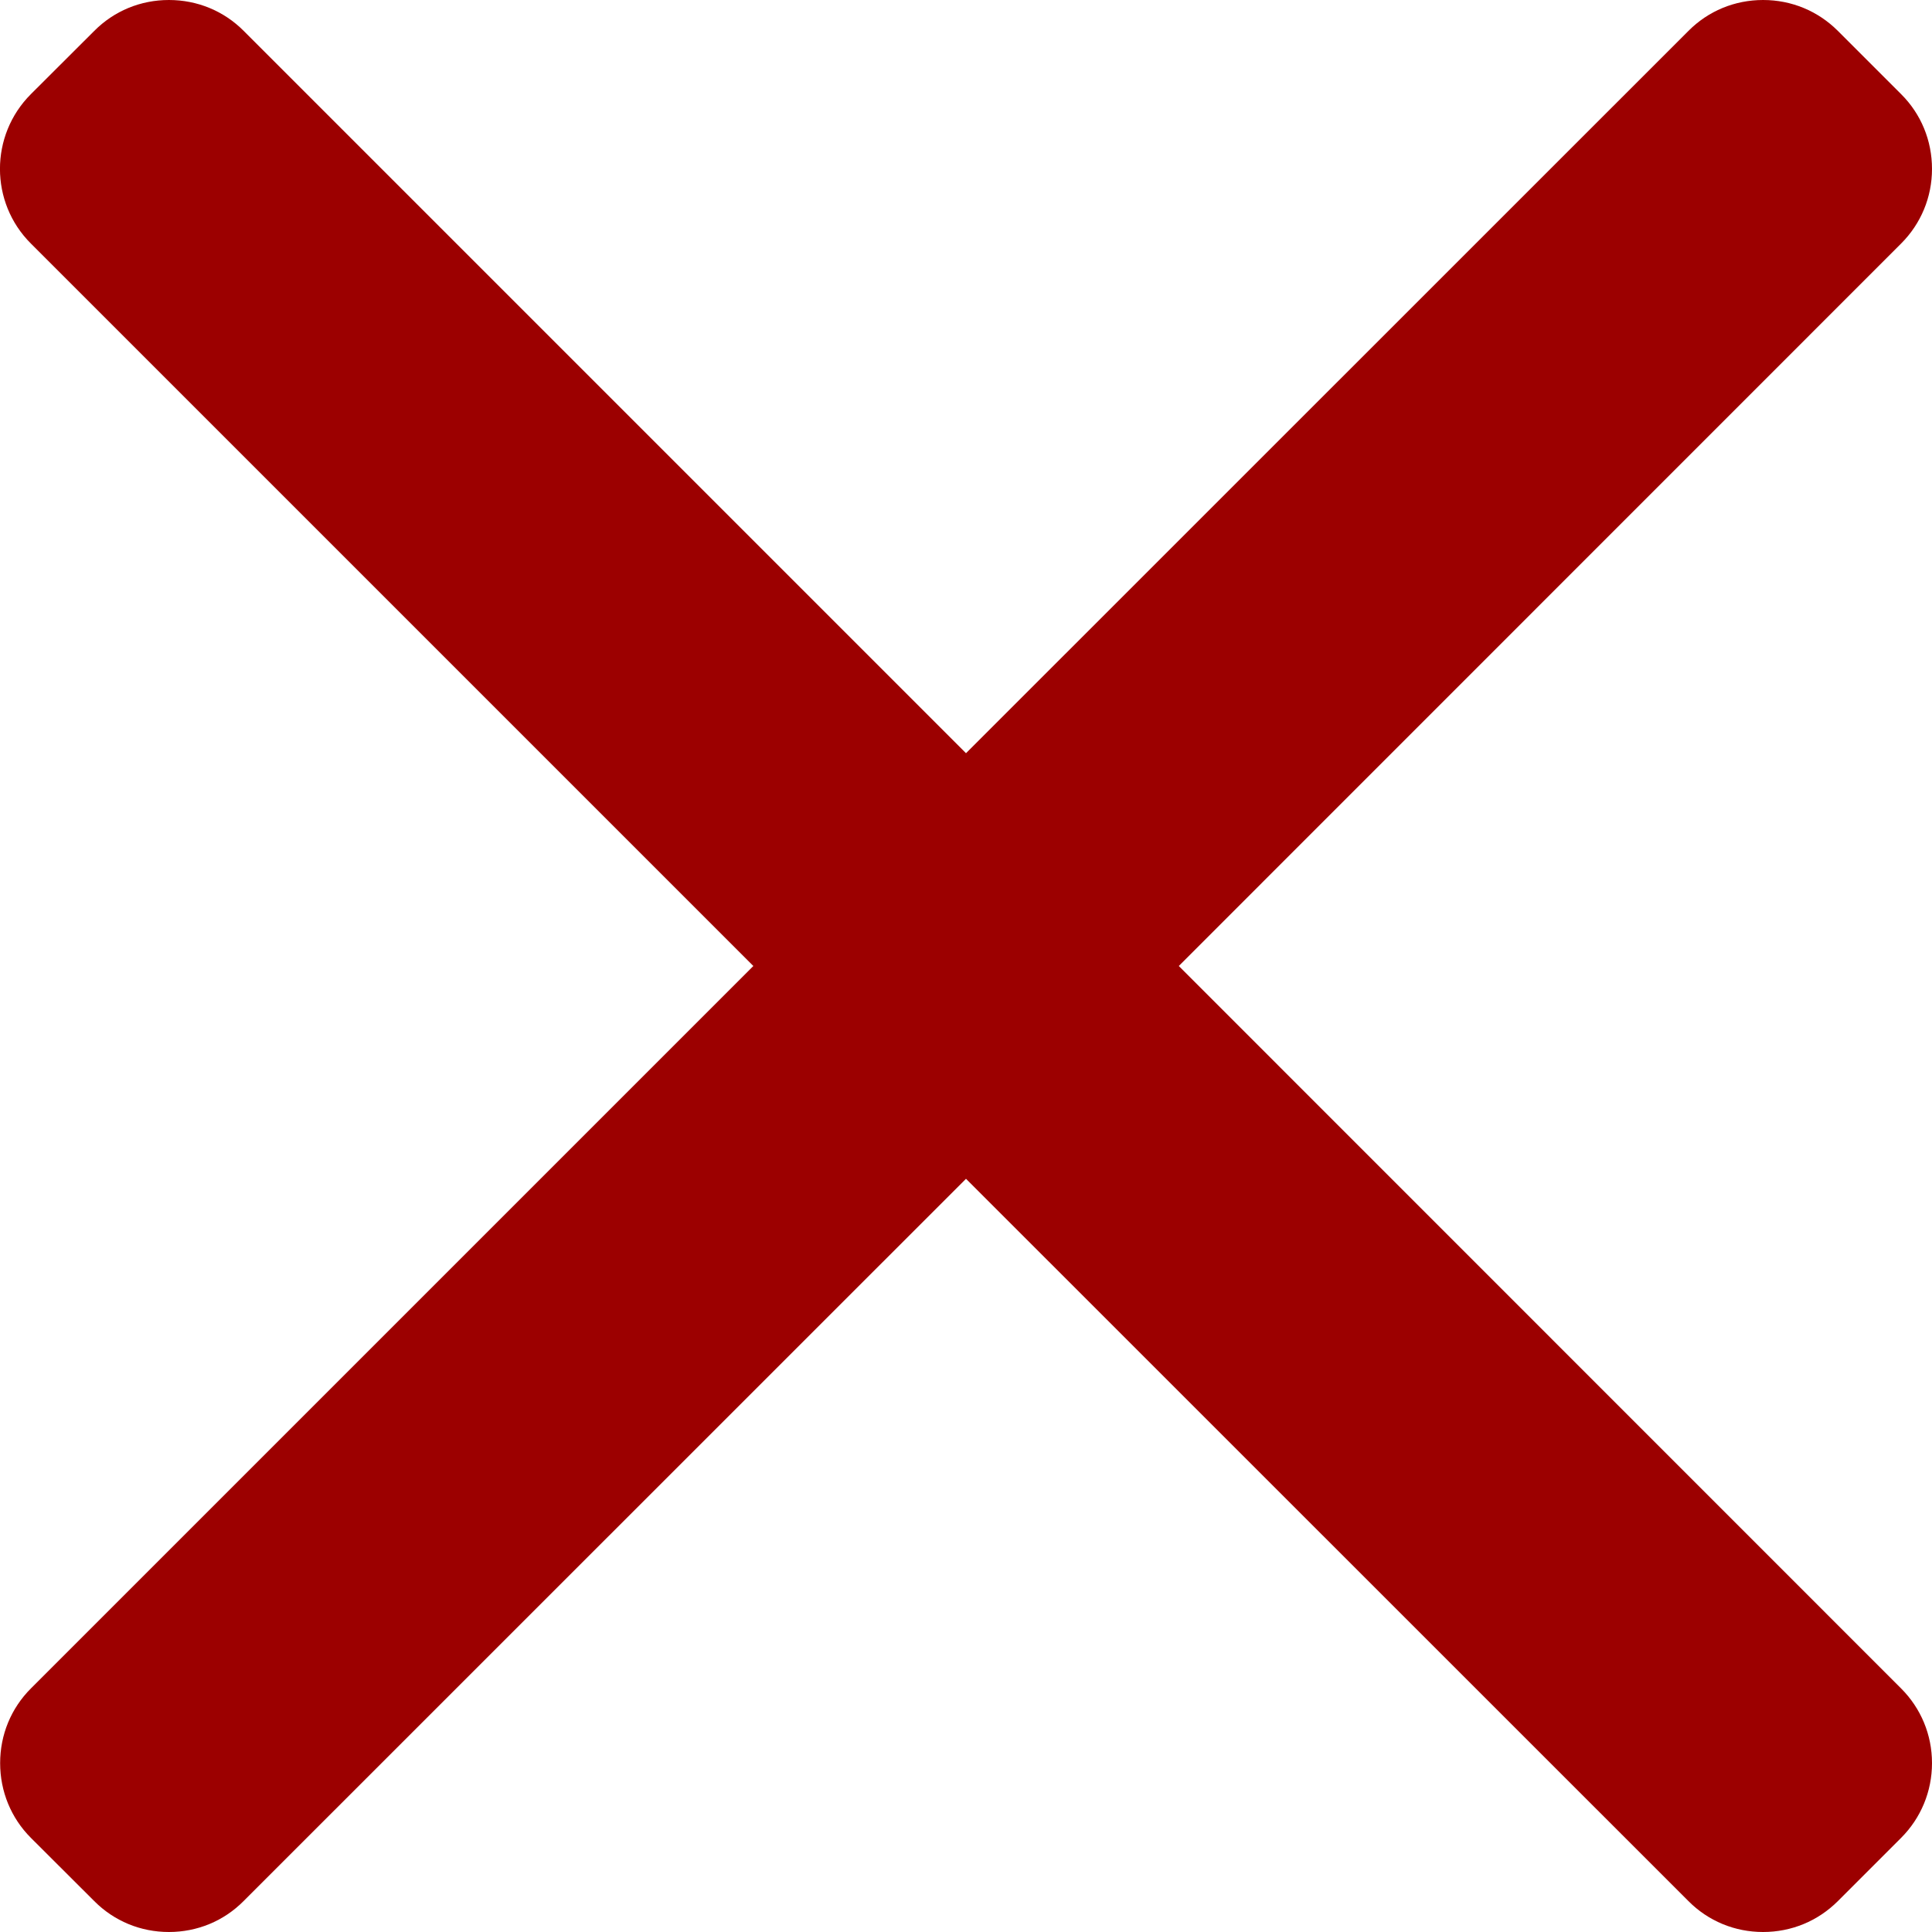
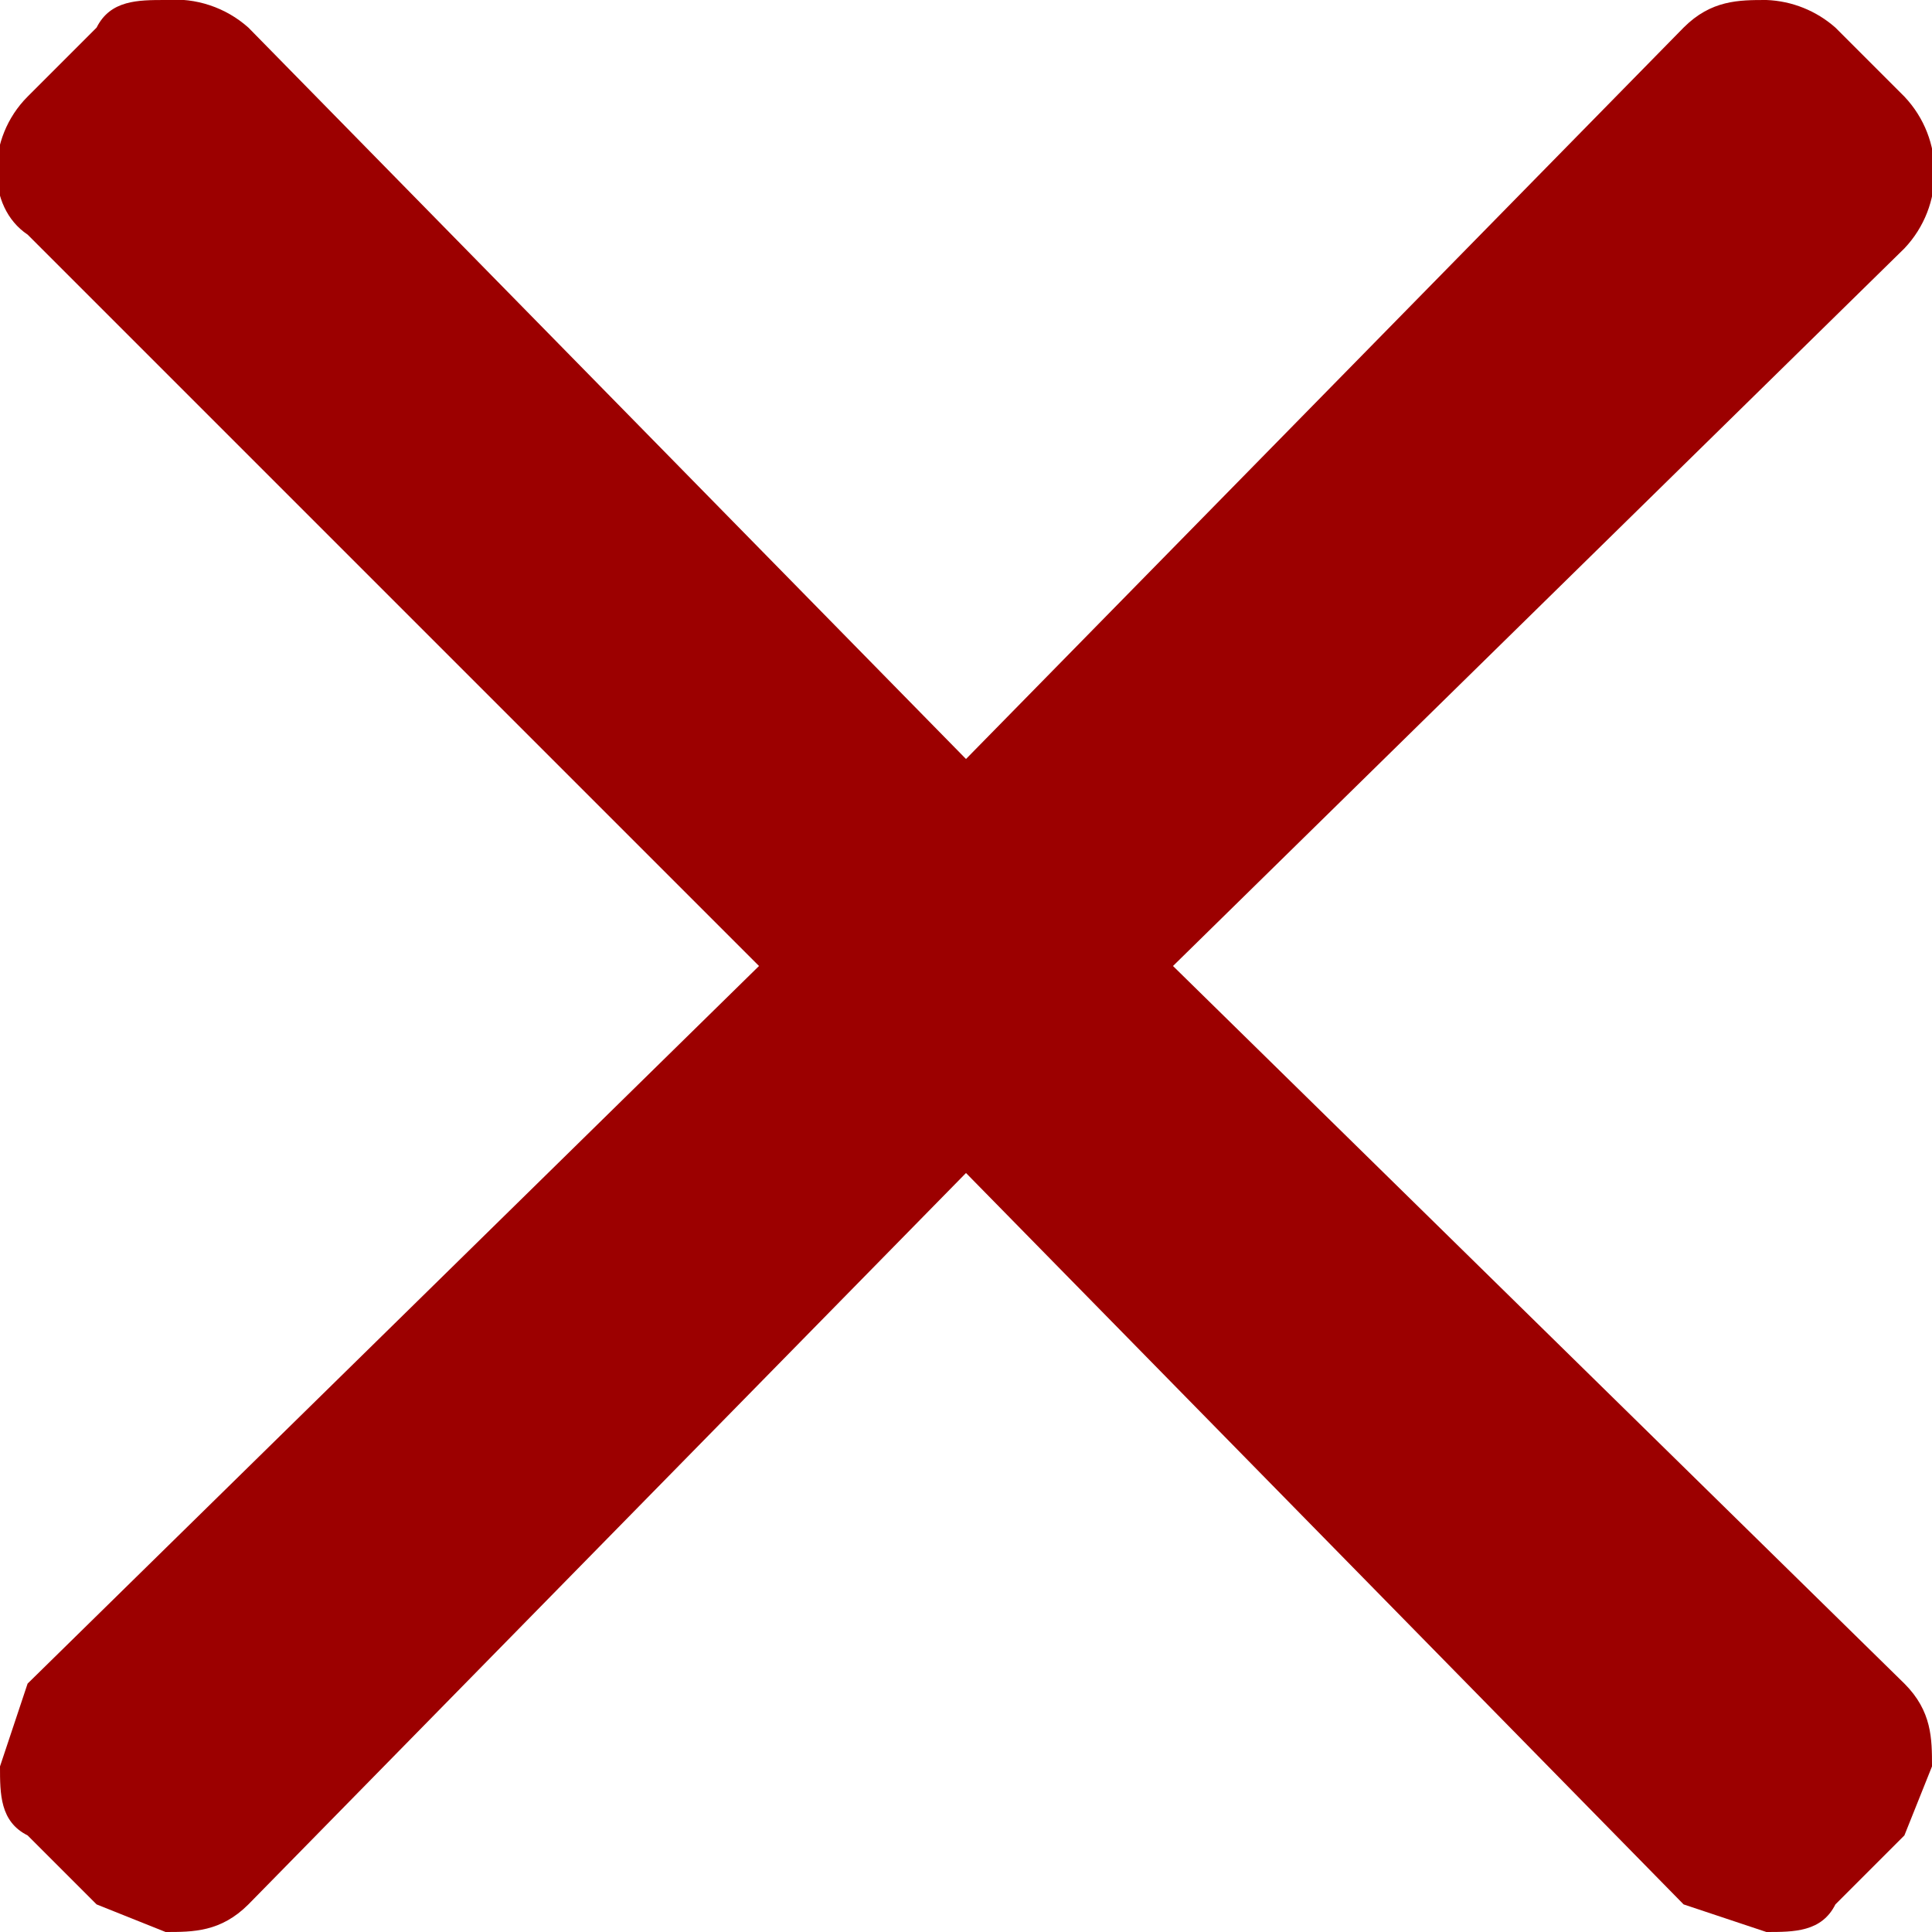
- <svg xmlns="http://www.w3.org/2000/svg" width="14" height="14" viewBox="0 0 14 14" fill="none">
-   <path d="M8.542 7L13.776 1.765C13.92 1.621 14 1.429 14 1.224C14 1.019 13.921 0.826 13.776 0.682L13.318 0.224C13.173 0.079 12.981 0 12.776 0C12.571 0 12.379 0.079 12.235 0.224L7 5.458L1.766 0.224C1.622 0.079 1.429 0 1.224 0C1.019 0 0.827 0.079 0.683 0.224L0.224 0.682C-0.075 0.981 -0.075 1.467 0.224 1.765L5.459 7L0.224 12.235C0.08 12.379 0.001 12.571 0.001 12.776C0.001 12.981 0.08 13.174 0.224 13.318L0.683 13.776C0.827 13.921 1.019 14 1.224 14C1.429 14 1.621 13.921 1.765 13.776L7 8.542L12.235 13.776C12.379 13.921 12.571 14 12.776 14H12.776C12.981 14 13.173 13.921 13.318 13.776L13.776 13.318C13.92 13.174 14 12.981 14 12.776C14 12.571 13.92 12.379 13.776 12.235L8.542 7Z" fill="#9C0000" />
+ <svg xmlns="http://www.w3.org/2000/svg" width="14" height="14" fill="none">
+   <path d="M8.5 7l5.3-5.2a.8.8 0 000-1.1l-.5-.5a.8.8 0 00-.5-.2c-.2 0-.4 0-.6.2L7 5.5 1.8.2a.8.8 0 00-.6-.2C1 0 .8 0 .7.2L.2.7c-.3.3-.3.8 0 1L5.5 7 .2 12.2l-.2.6c0 .2 0 .4.2.5l.5.5.5.2c.2 0 .4 0 .6-.2L7 8.5l5.2 5.3.6.2c.2 0 .4 0 .5-.2l.5-.5.2-.5c0-.2 0-.4-.2-.6L8.5 7z" fill="#9C0000" />
</svg>
